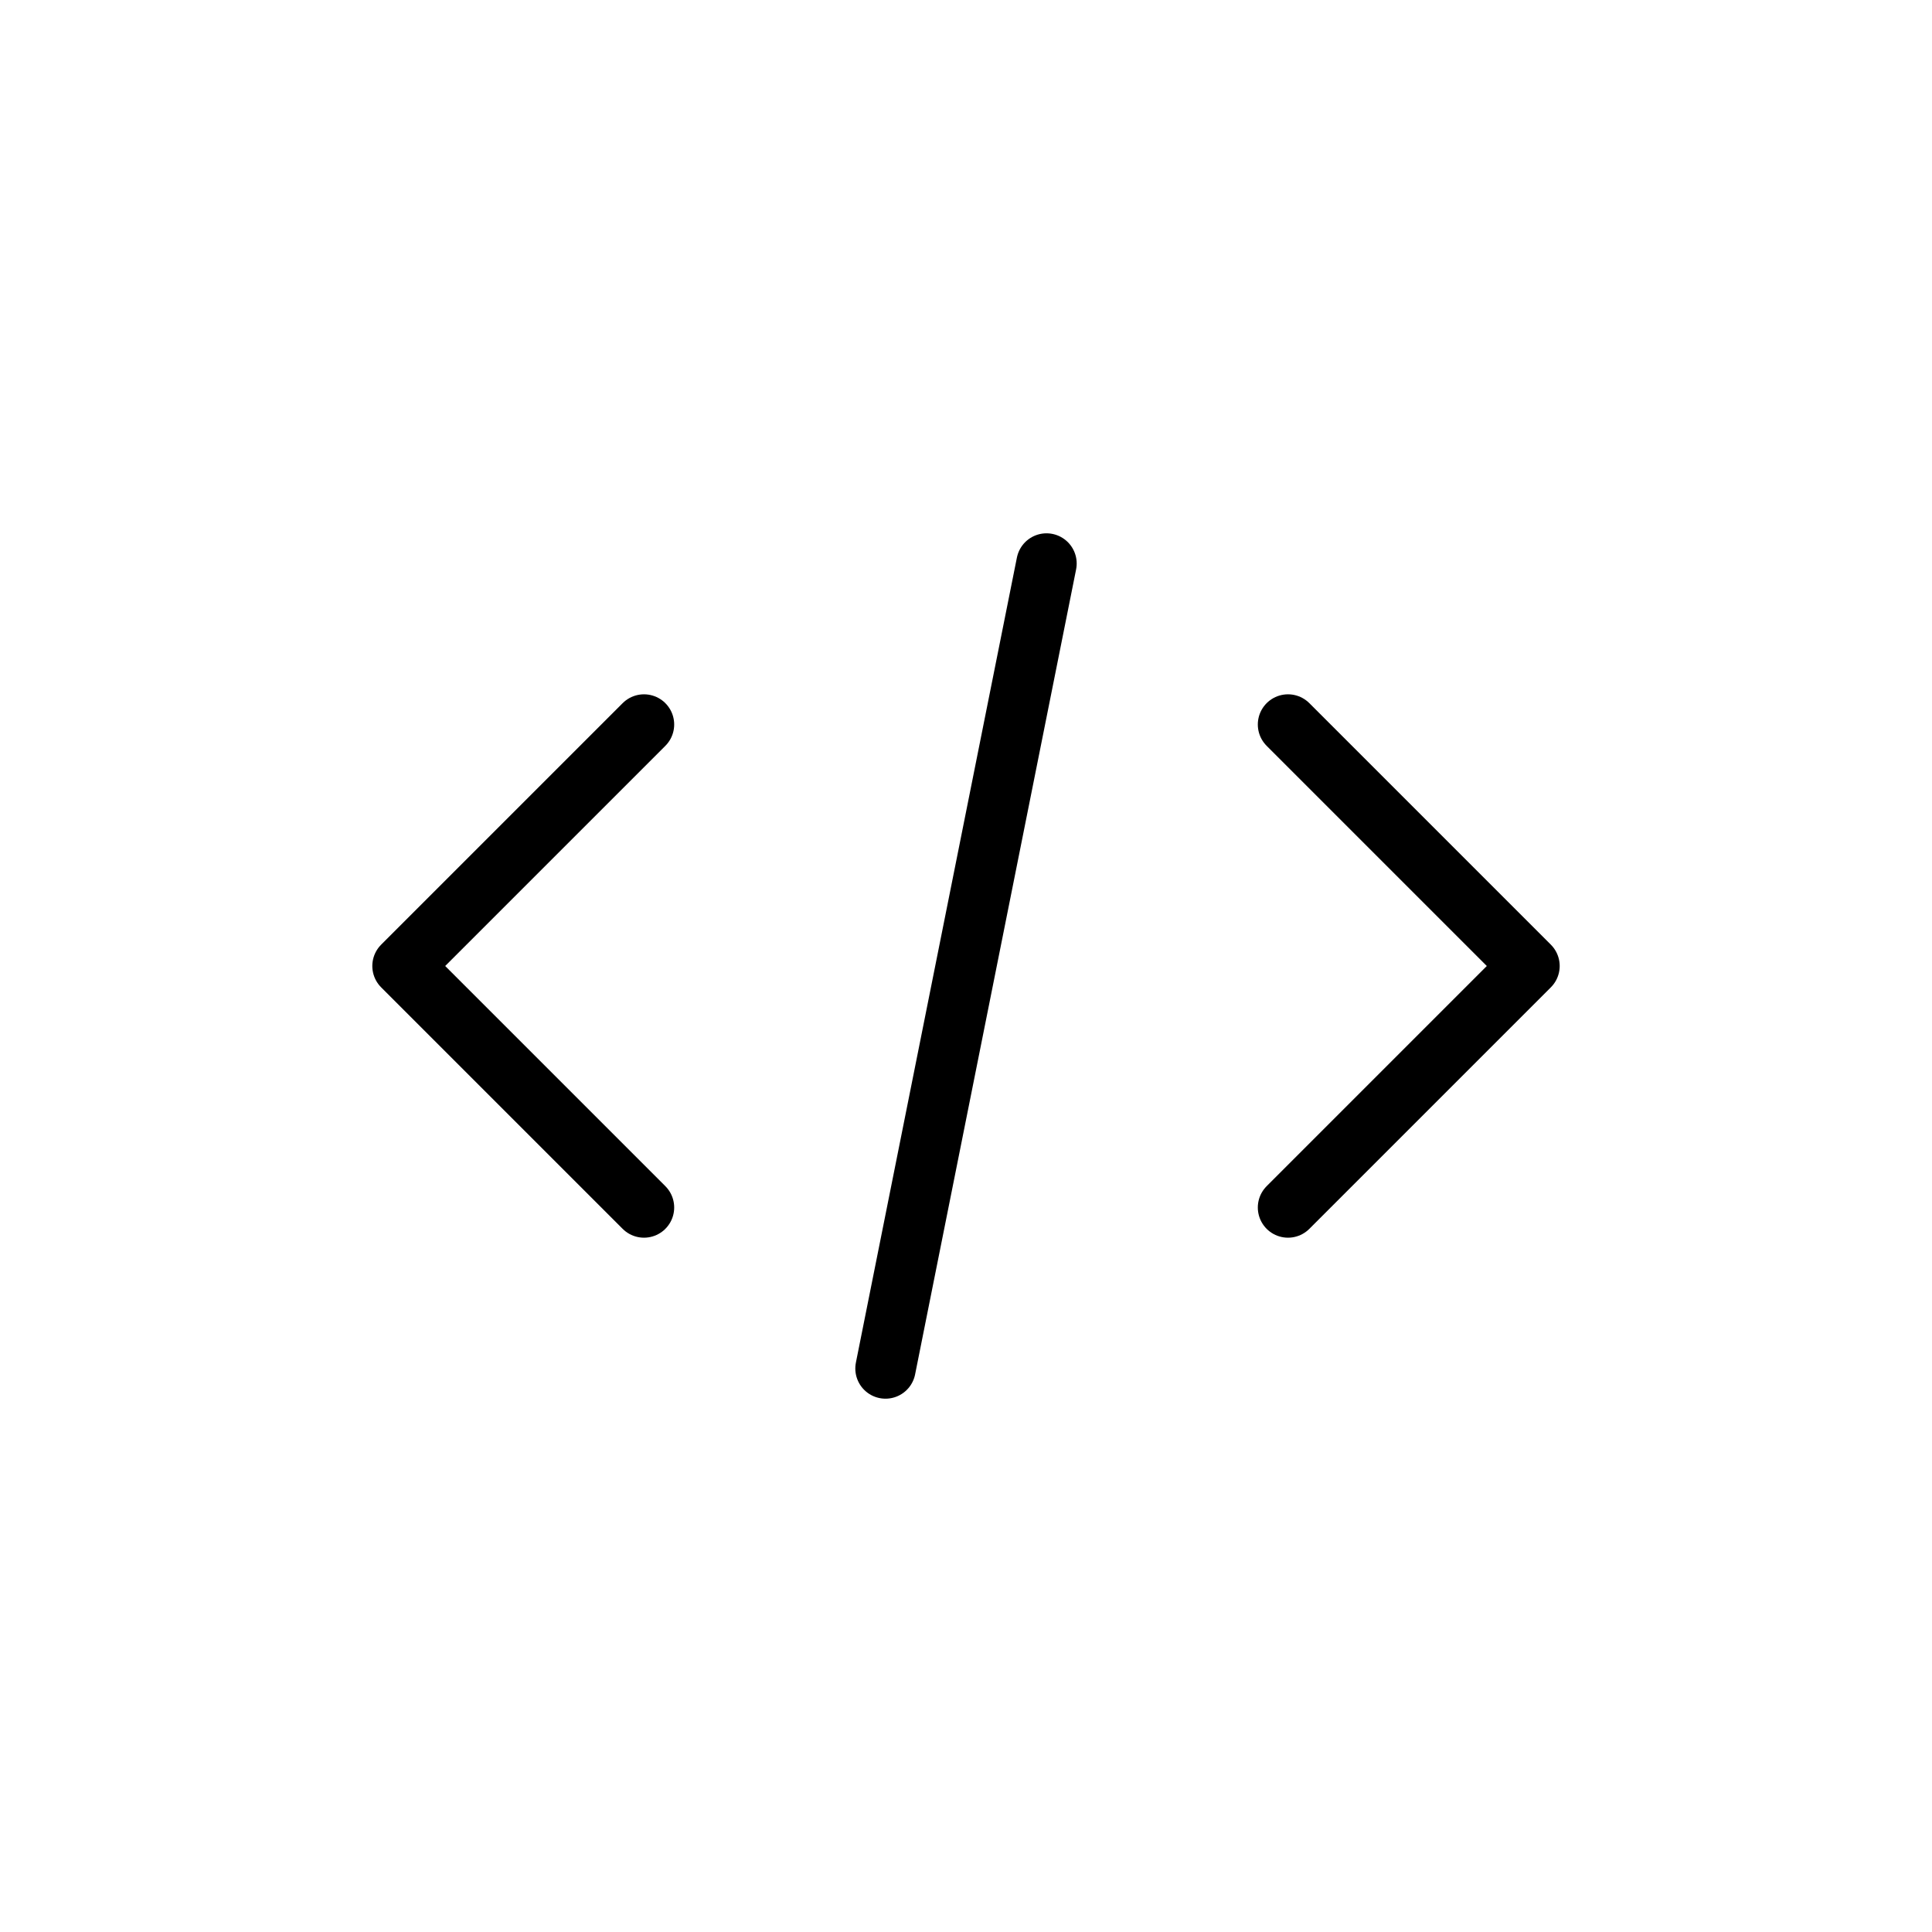
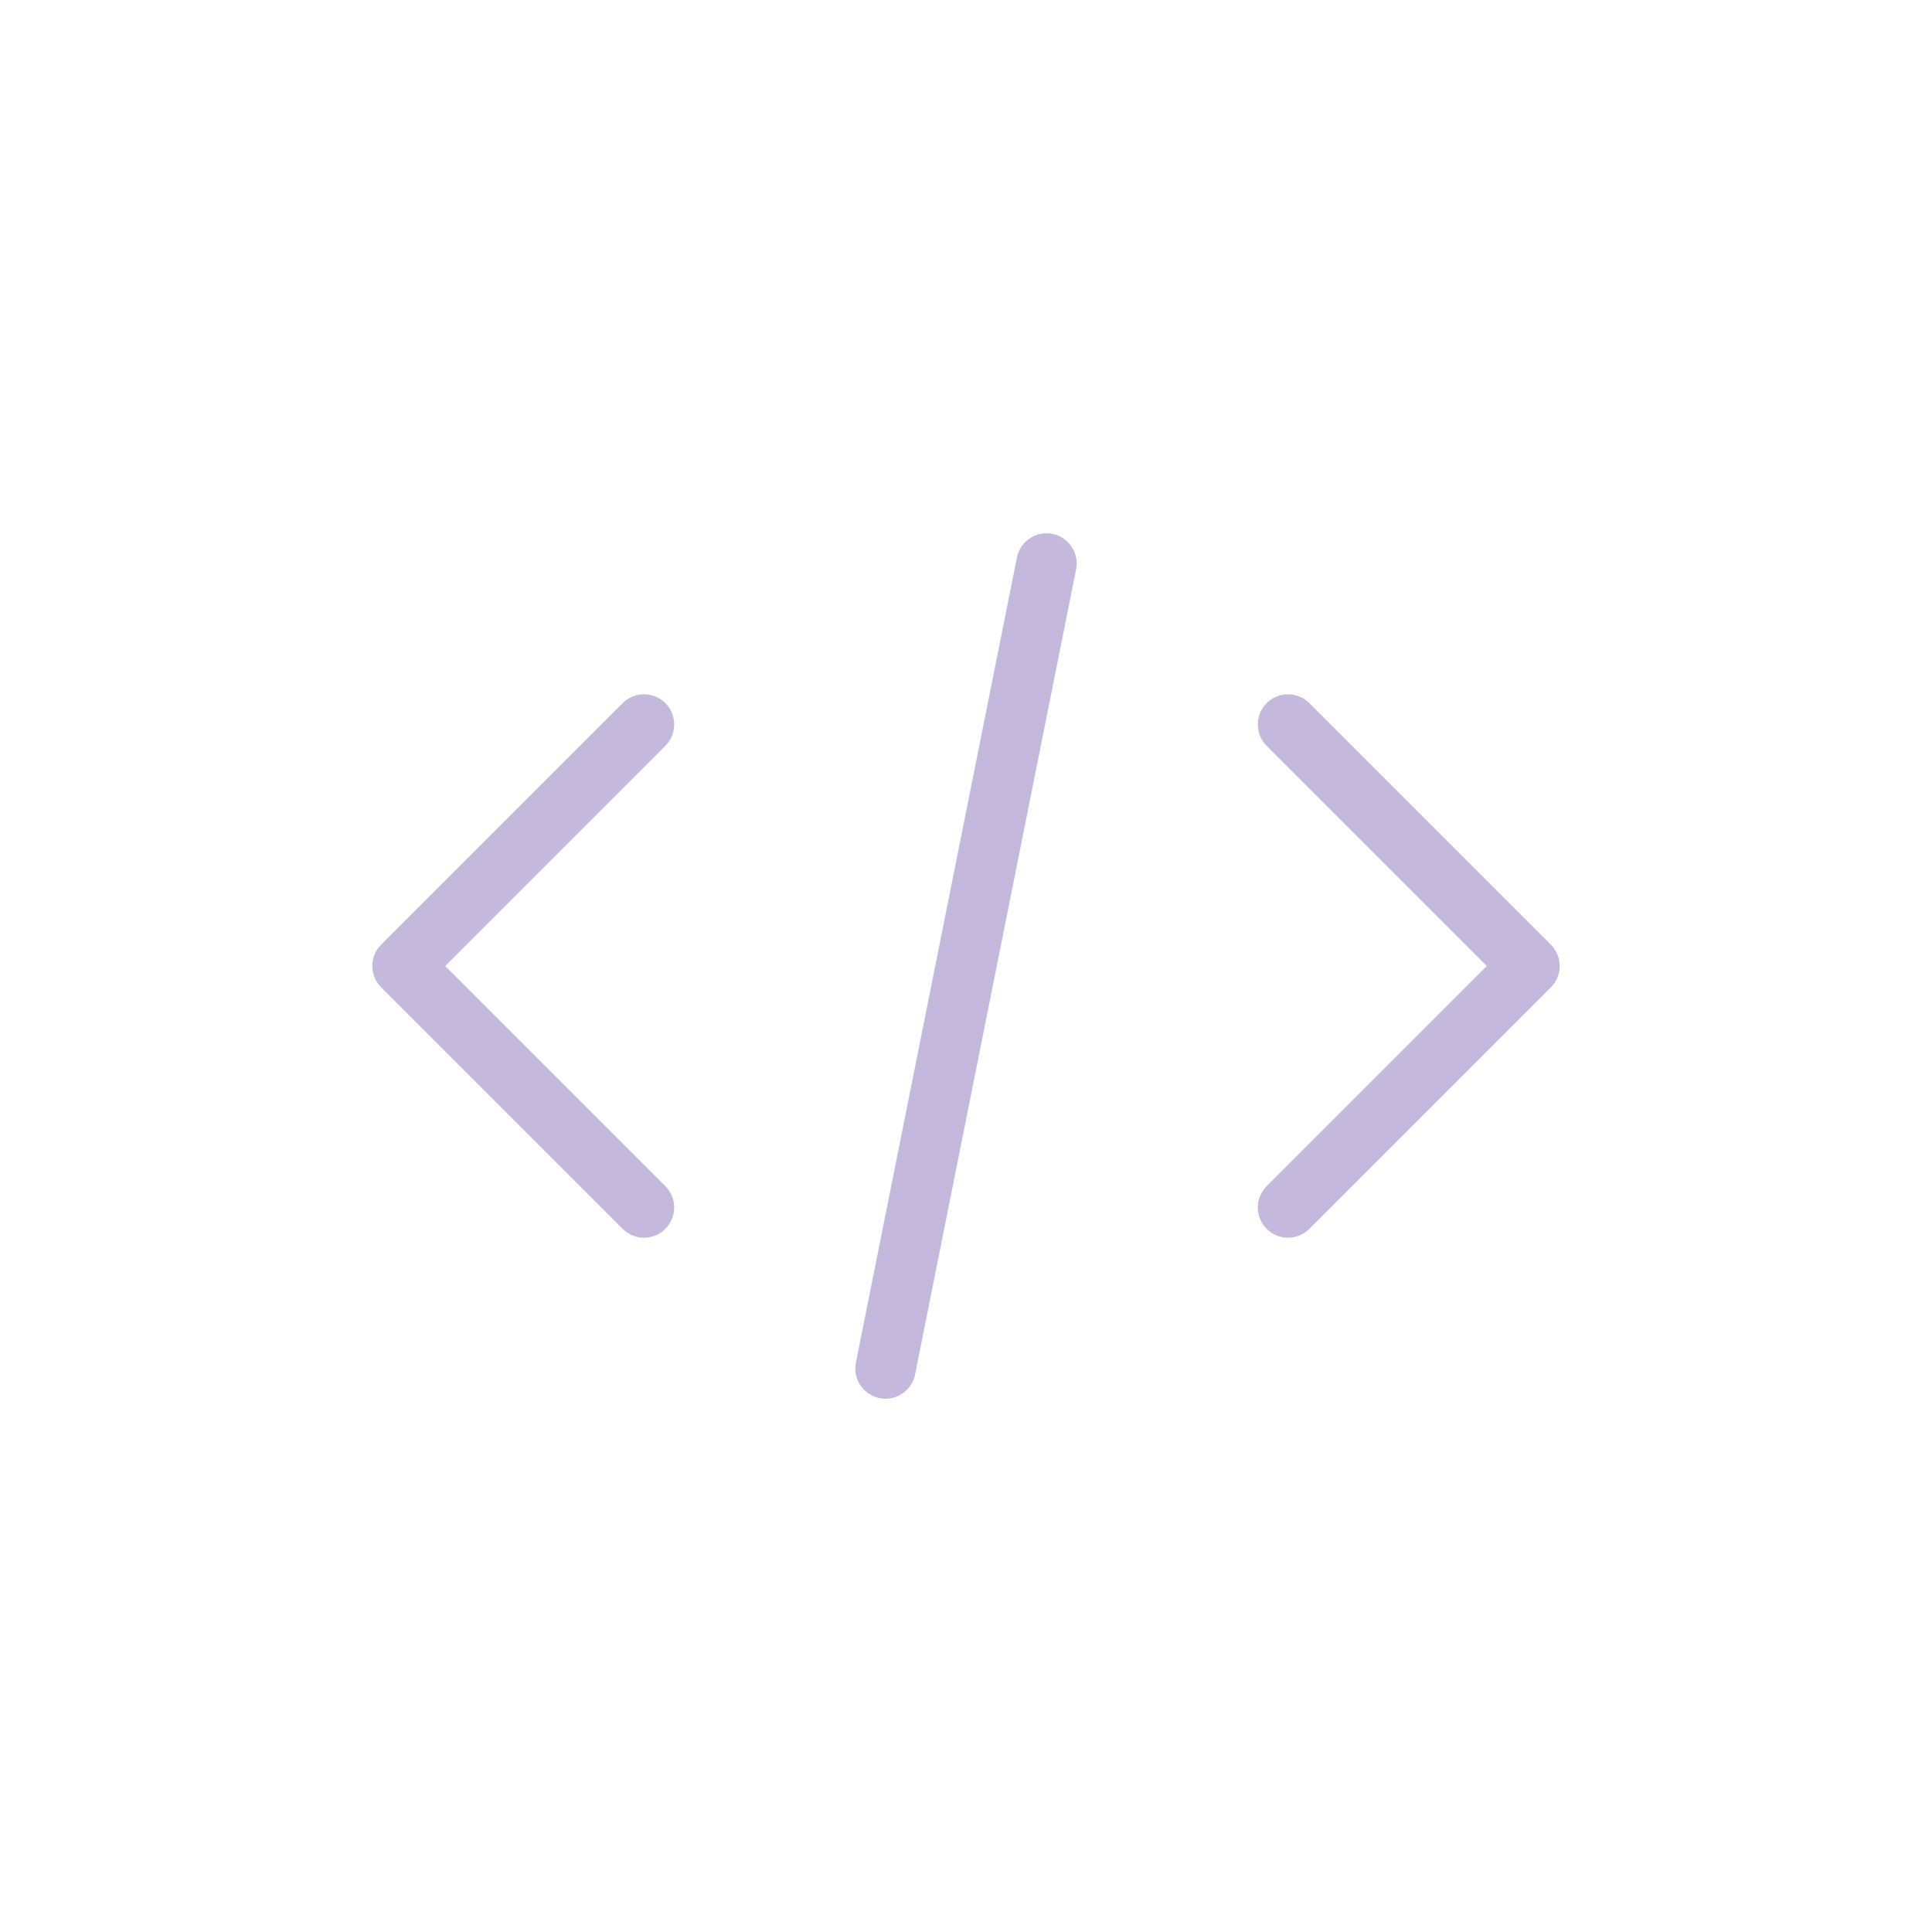
- <svg xmlns="http://www.w3.org/2000/svg" viewBox="0 0 48 48" fill="none" stroke="currentColor" stroke-width="1.5" stroke-linecap="round" stroke-linejoin="round">
+ <svg xmlns="http://www.w3.org/2000/svg" viewBox="0 0 48 48" fill="none" stroke="#c4b8dc" stroke-width="1.5" stroke-linecap="round" stroke-linejoin="round">
  <polyline points="16 18 10 24 16 30" />
  <polyline points="32 18 38 24 32 30" />
  <line x1="26" y1="14" x2="22" y2="34" />
</svg>
